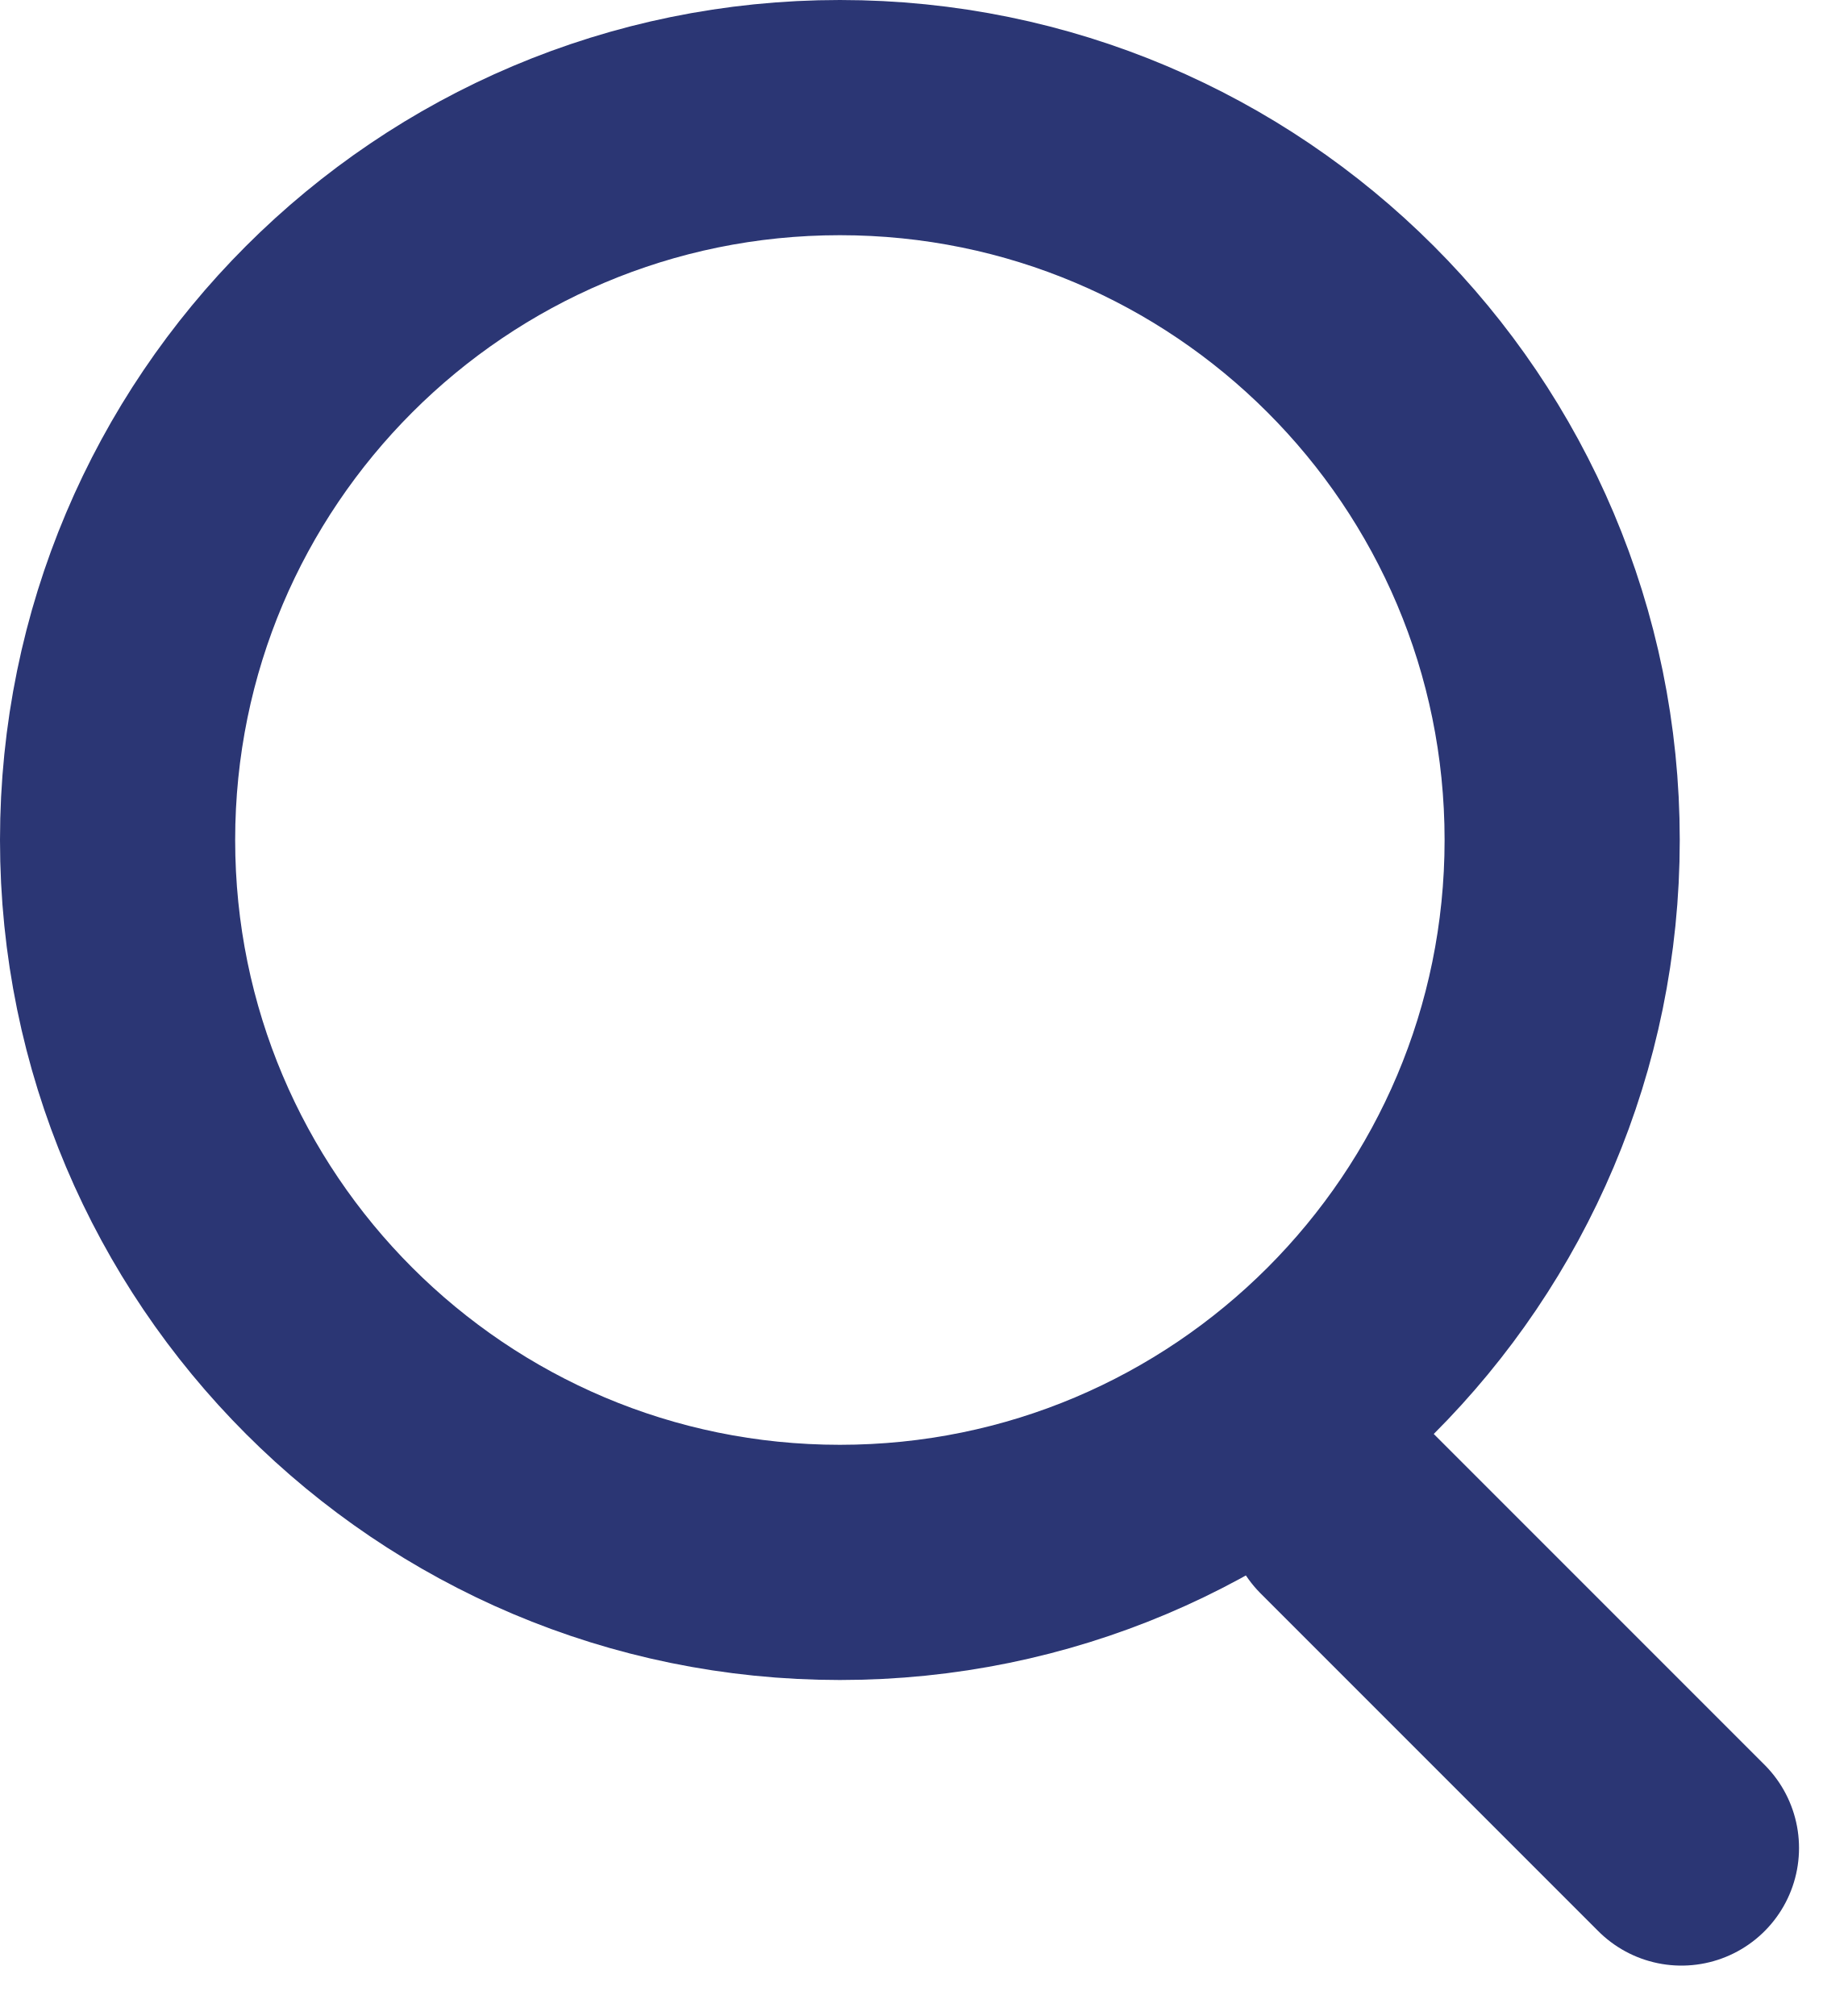
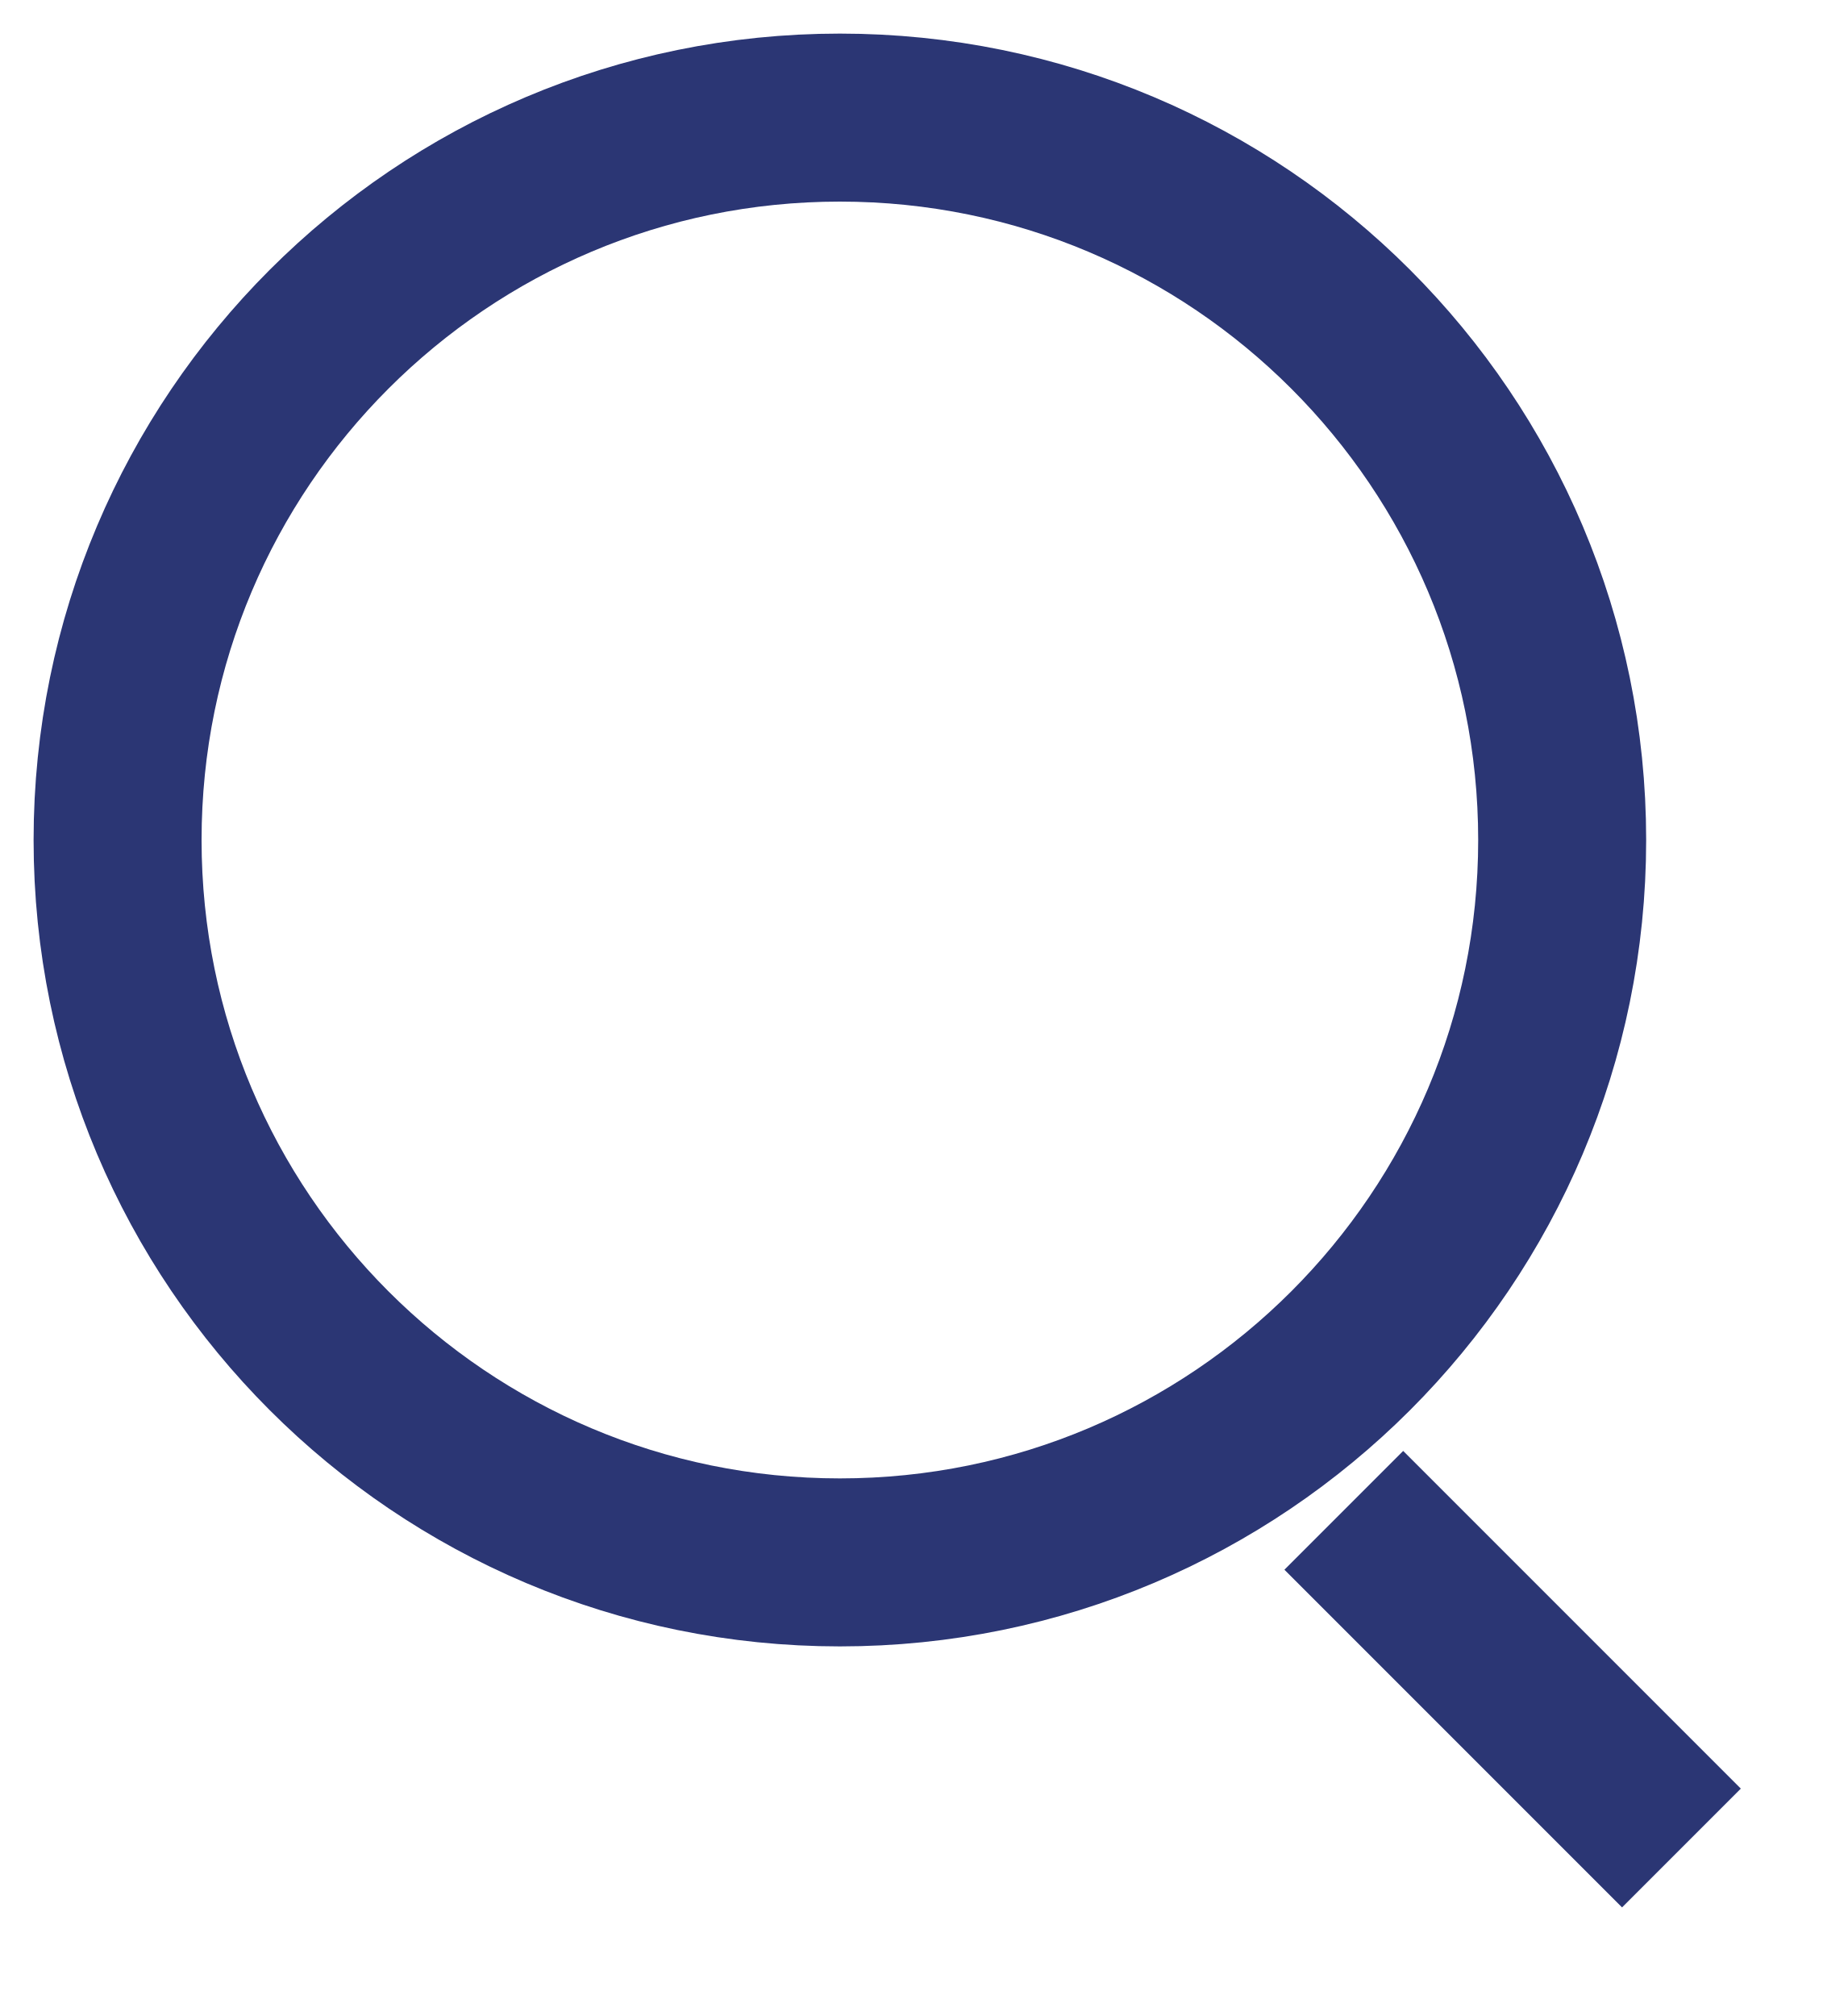
<svg xmlns="http://www.w3.org/2000/svg" width="11" height="12" viewBox="0 0 11 12" fill="none">
-   <circle cx="5" cy="5" r="4.3" stroke="#2B3674" stroke-width="1.4" />
-   <line x1="10.01" y1="11" x2="8" y2="8.99" stroke="#2B3674" stroke-width="1.4" stroke-linecap="round" />
+   <circle cx="5" cy="5" r="4.3" stroke="#2B3674" strokeWidth="1.4" />
+   <line x1="10.01" y1="11" x2="8" y2="8.99" stroke="#2B3674" strokeWidth="1.4" strokeLinecap="round" />
</svg>
